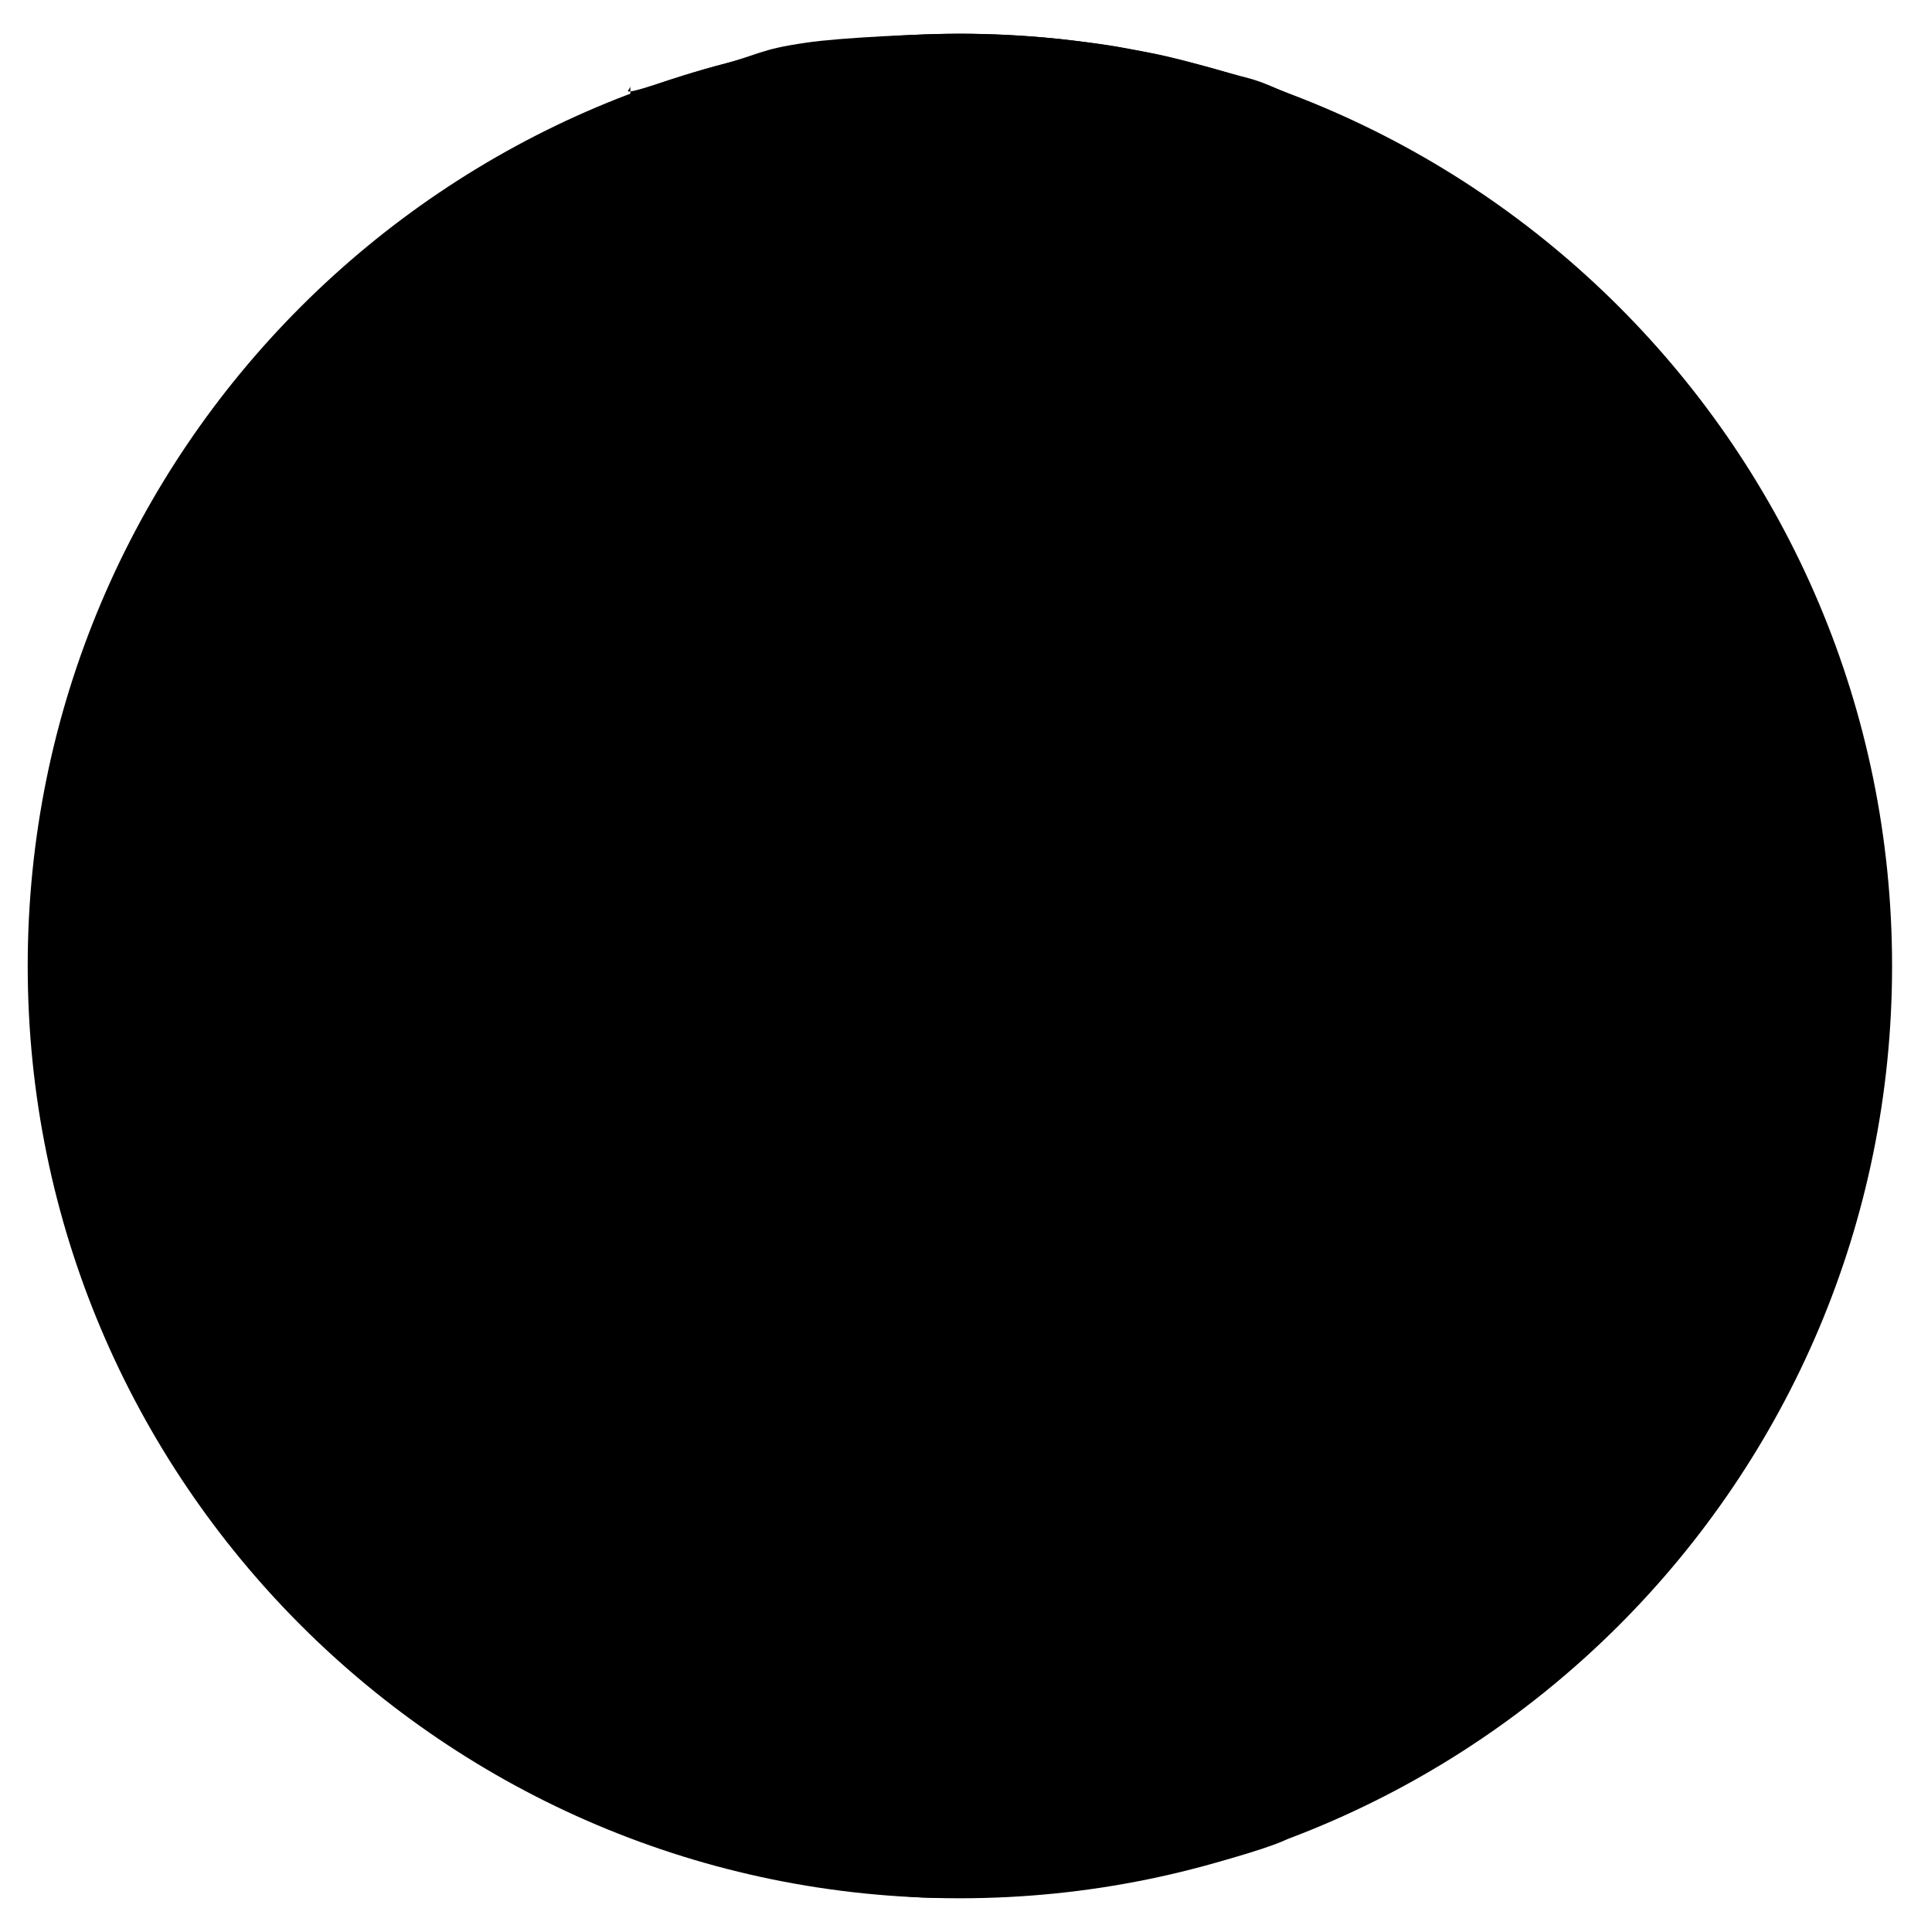
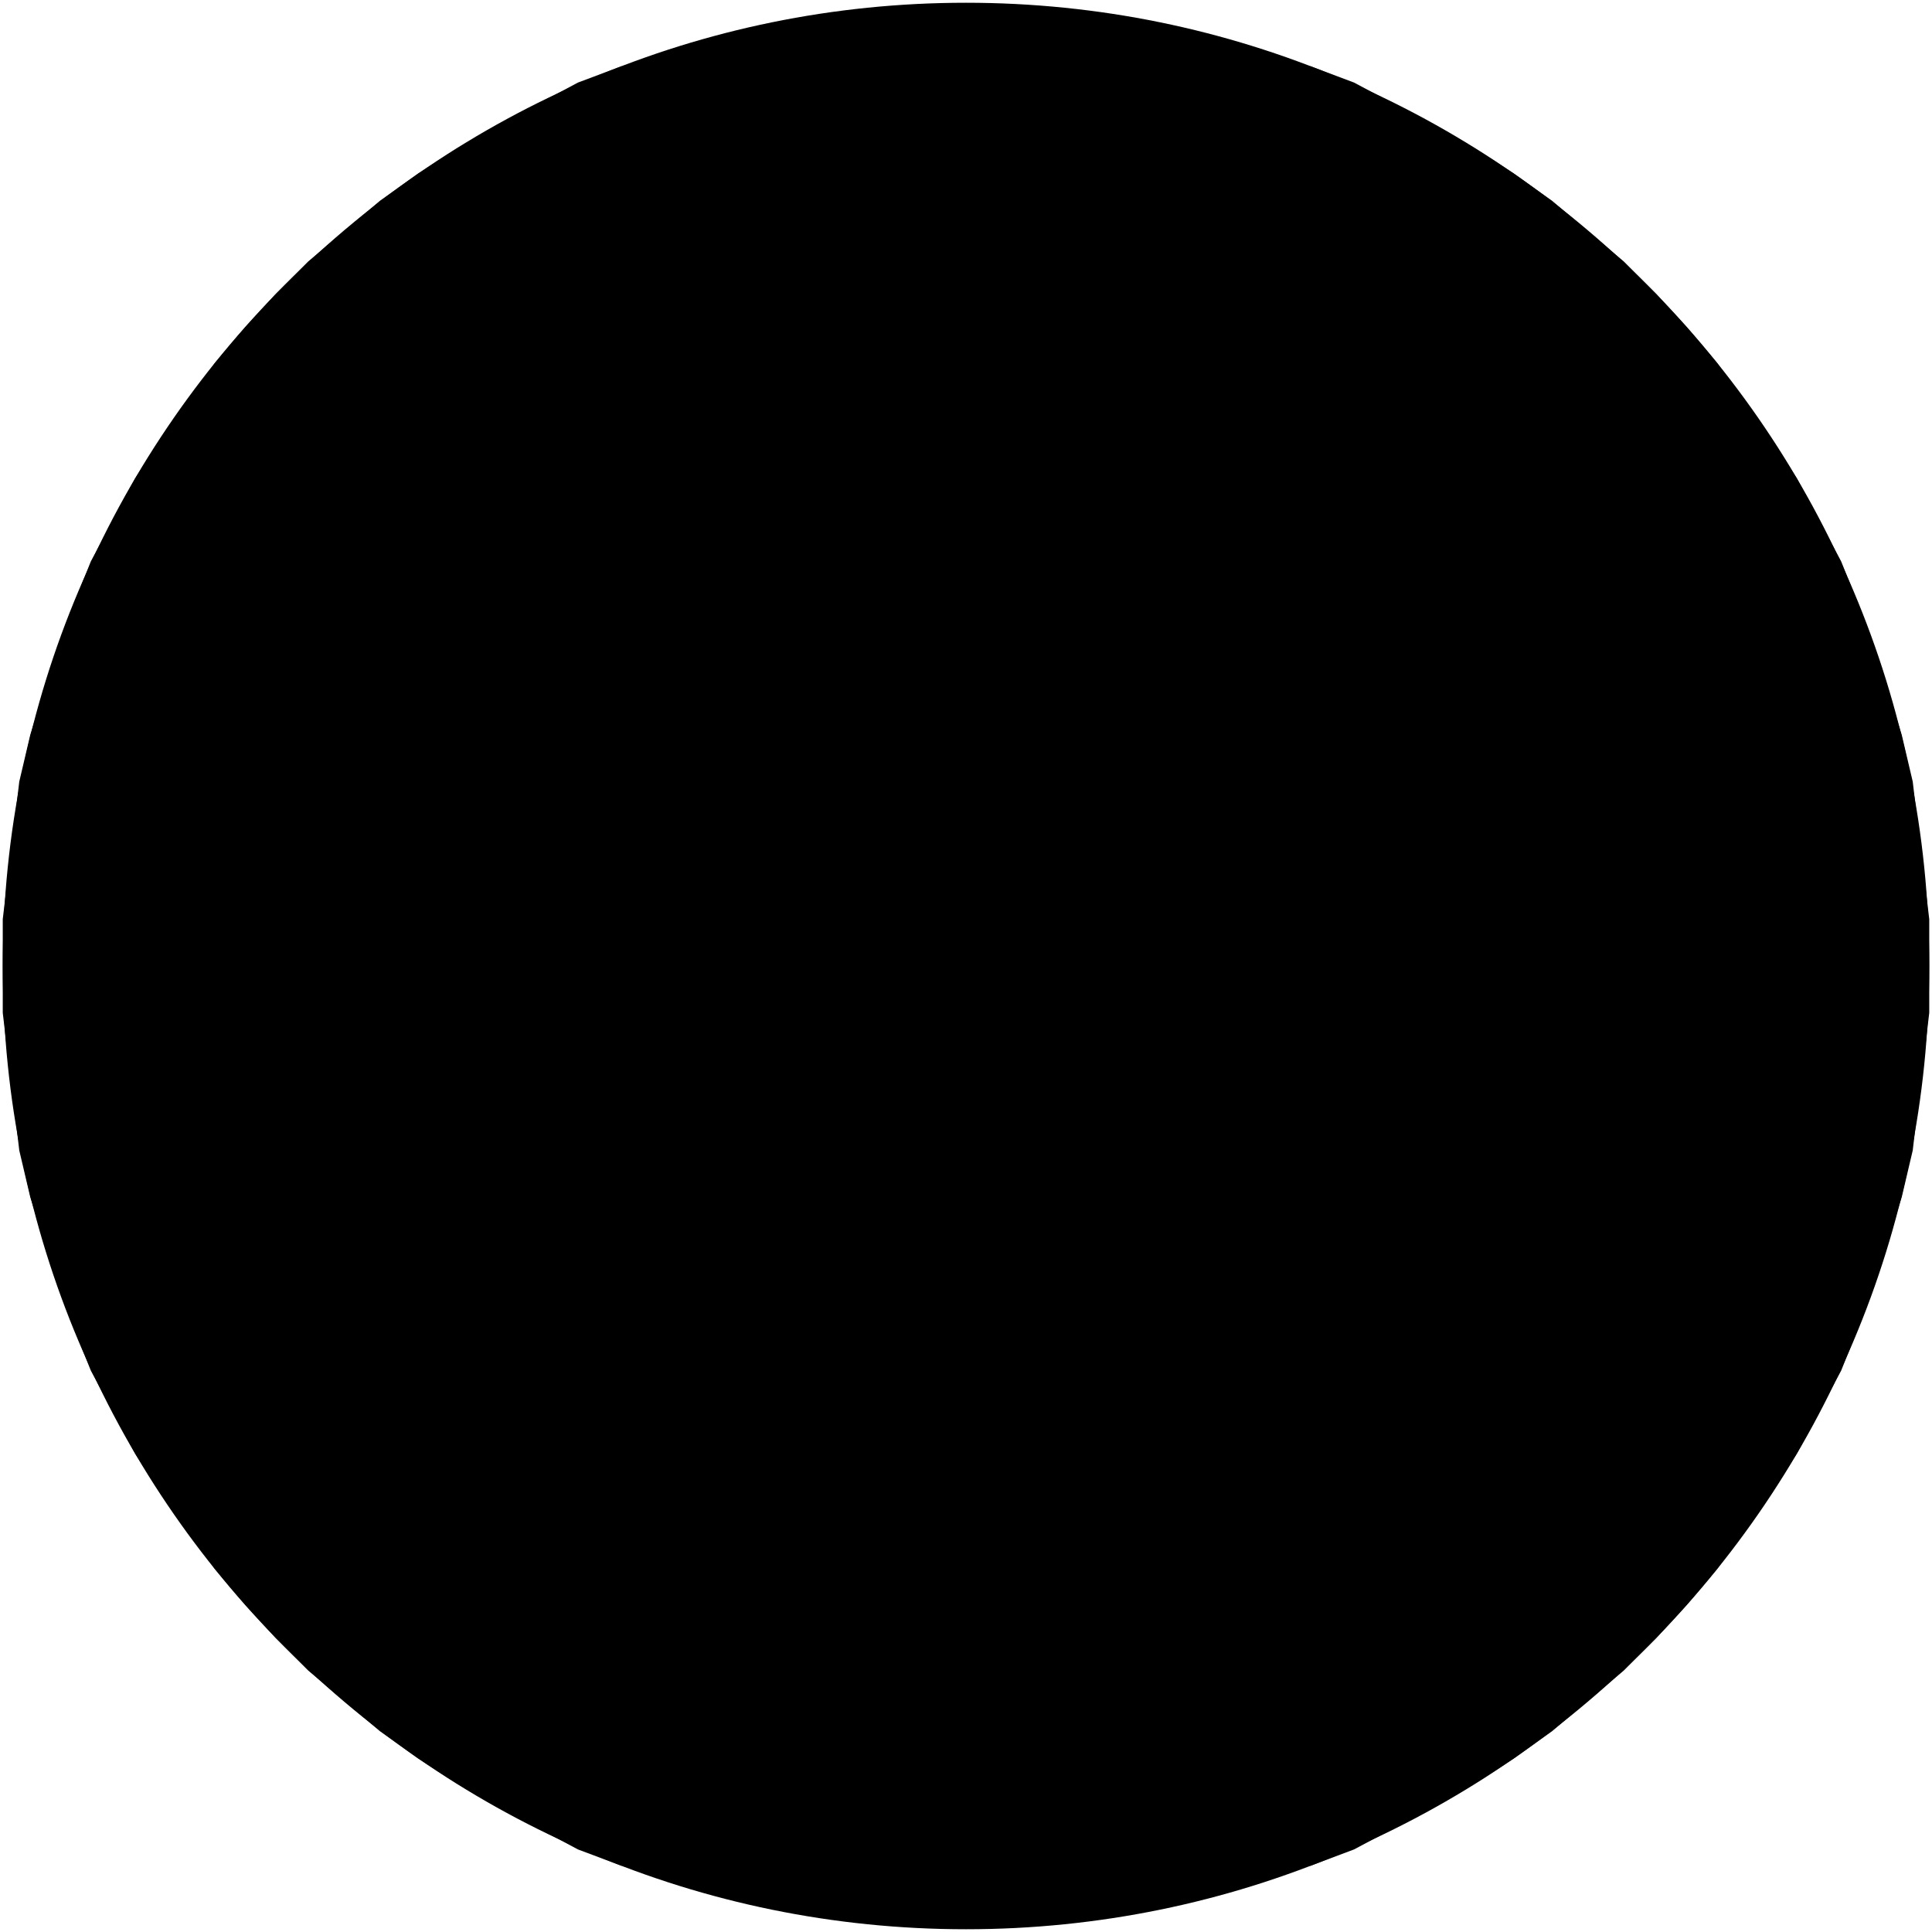
- <svg xmlns="http://www.w3.org/2000/svg" version="1.2" baseProfile="tiny" xml:space="preserve" style="shape-rendering:geometricPrecision; fill-rule:evenodd;" width="4mm" height="4.023mm" viewBox="0 0 1941 1952">
-   <circle class="fMIDRD sBLACK" cx="970" cy="976" r="942" />
-   <path class="fWHITE sBLACK" d="M1303 1856l-2 -1762c-10,-4 -24,-11 -39,-15 -20,-5 -66,-19 -96,-25 -32,-6 -39,-8 -81,-13 -39,-5 -85,-7 -115,-7 -37,0 -122,4 -155,9 -49,7 -46,12 -93,24 -37,10 -93,31 -87,24 2,-3 2,-3 2,-5l0 1770c38,13 72,26 114,35 49,11 100,19 123,21 44,5 73,7 104,5 115,-8 116,-6 245,-34 33,-8 80,-23 80,-27z" />
+ <svg xmlns="http://www.w3.org/2000/svg" version="1.2" baseProfile="tiny" xml:space="preserve" style="shape-rendering:geometricPrecision; fill-rule:evenodd;" width="7.00mm" height="7.00mm" viewBox="-3.51 -3.51 7.02 7.02">
+   <circle cx="0.00" cy="0.00" r="3.50" class="fWHITE sMIDRD" stroke-width="0.12" />
+   <path class="fMIDRD sMIDRD" d="M -1.25,3.27 L -1.25,-3.27 L -1.41,-3.21 L -1.56,-3.13 L -1.71,-3.05 L -1.85,-2.97 L -1.99,-2.88 L -2.13,-2.78 L -2.26,-2.67 L -2.39,-2.56 L -2.51,-2.44 L -2.62,-2.32 L -2.73,-2.19 L -2.83,-2.05 L -2.93,-1.91 L -3.02,-1.77 L -3.10,-1.62 L -3.18,-1.47 L -3.24,-1.32 L -3.30,-1.16 L -3.35,-1.00 L -3.40,-0.84 L -3.44,-0.67 L -3.46,-0.50 L -3.48,-0.34 L -3.50,-0.17 L -3.50,0.00 L -3.50,0.17 L -3.48,0.34 L -3.46,0.50 L -3.44,0.67 L -3.40,0.84 L -3.35,1.00 L -3.30,1.16 L -3.24,1.32 L -3.18,1.47 L -3.10,1.62 L -3.02,1.77 L -2.93,1.91 L -2.83,2.05 L -2.73,2.19 L -2.62,2.32 L -2.51,2.44 L -2.39,2.56 L -2.26,2.67 L -2.13,2.78 L -1.99,2.88 L -1.85,2.97 L -1.71,3.05 L -1.56,3.13 L -1.41,3.21 L -1.25,3.27 Z" stroke-width="0" />
+   <path class="fMIDRD sMIDRD" d="M 1.25,3.27 L 1.25,-3.27 L 1.41,-3.21 L 1.56,-3.13 L 1.71,-3.05 L 1.85,-2.97 L 1.99,-2.88 L 2.13,-2.78 L 2.26,-2.67 L 2.39,-2.56 L 2.51,-2.44 L 2.62,-2.32 L 2.73,-2.19 L 2.83,-2.05 L 2.93,-1.91 L 3.02,-1.77 L 3.10,-1.62 L 3.18,-1.47 L 3.24,-1.32 L 3.30,-1.16 L 3.35,-1.00 L 3.40,-0.84 L 3.44,-0.67 L 3.46,-0.50 L 3.48,-0.34 L 3.50,-0.17 L 3.50,0.00 L 3.50,0.17 L 3.48,0.34 L 3.46,0.50 L 3.44,0.67 L 3.40,0.84 L 3.35,1.00 L 3.30,1.16 L 3.24,1.32 L 3.18,1.47 L 3.10,1.62 L 3.02,1.77 L 2.93,1.91 L 2.83,2.05 L 2.73,2.19 L 2.62,2.32 L 2.51,2.44 L 2.39,2.56 L 2.26,2.67 L 2.13,2.78 L 1.99,2.88 L 1.85,2.97 L 1.71,3.05 L 1.56,3.13 L 1.41,3.21 L 1.25,3.27 Z" stroke-width="0" />
+   <circle class="pivotPoint layout" fill="none" cx="0" cy="0" r="0.2" />
</svg>
